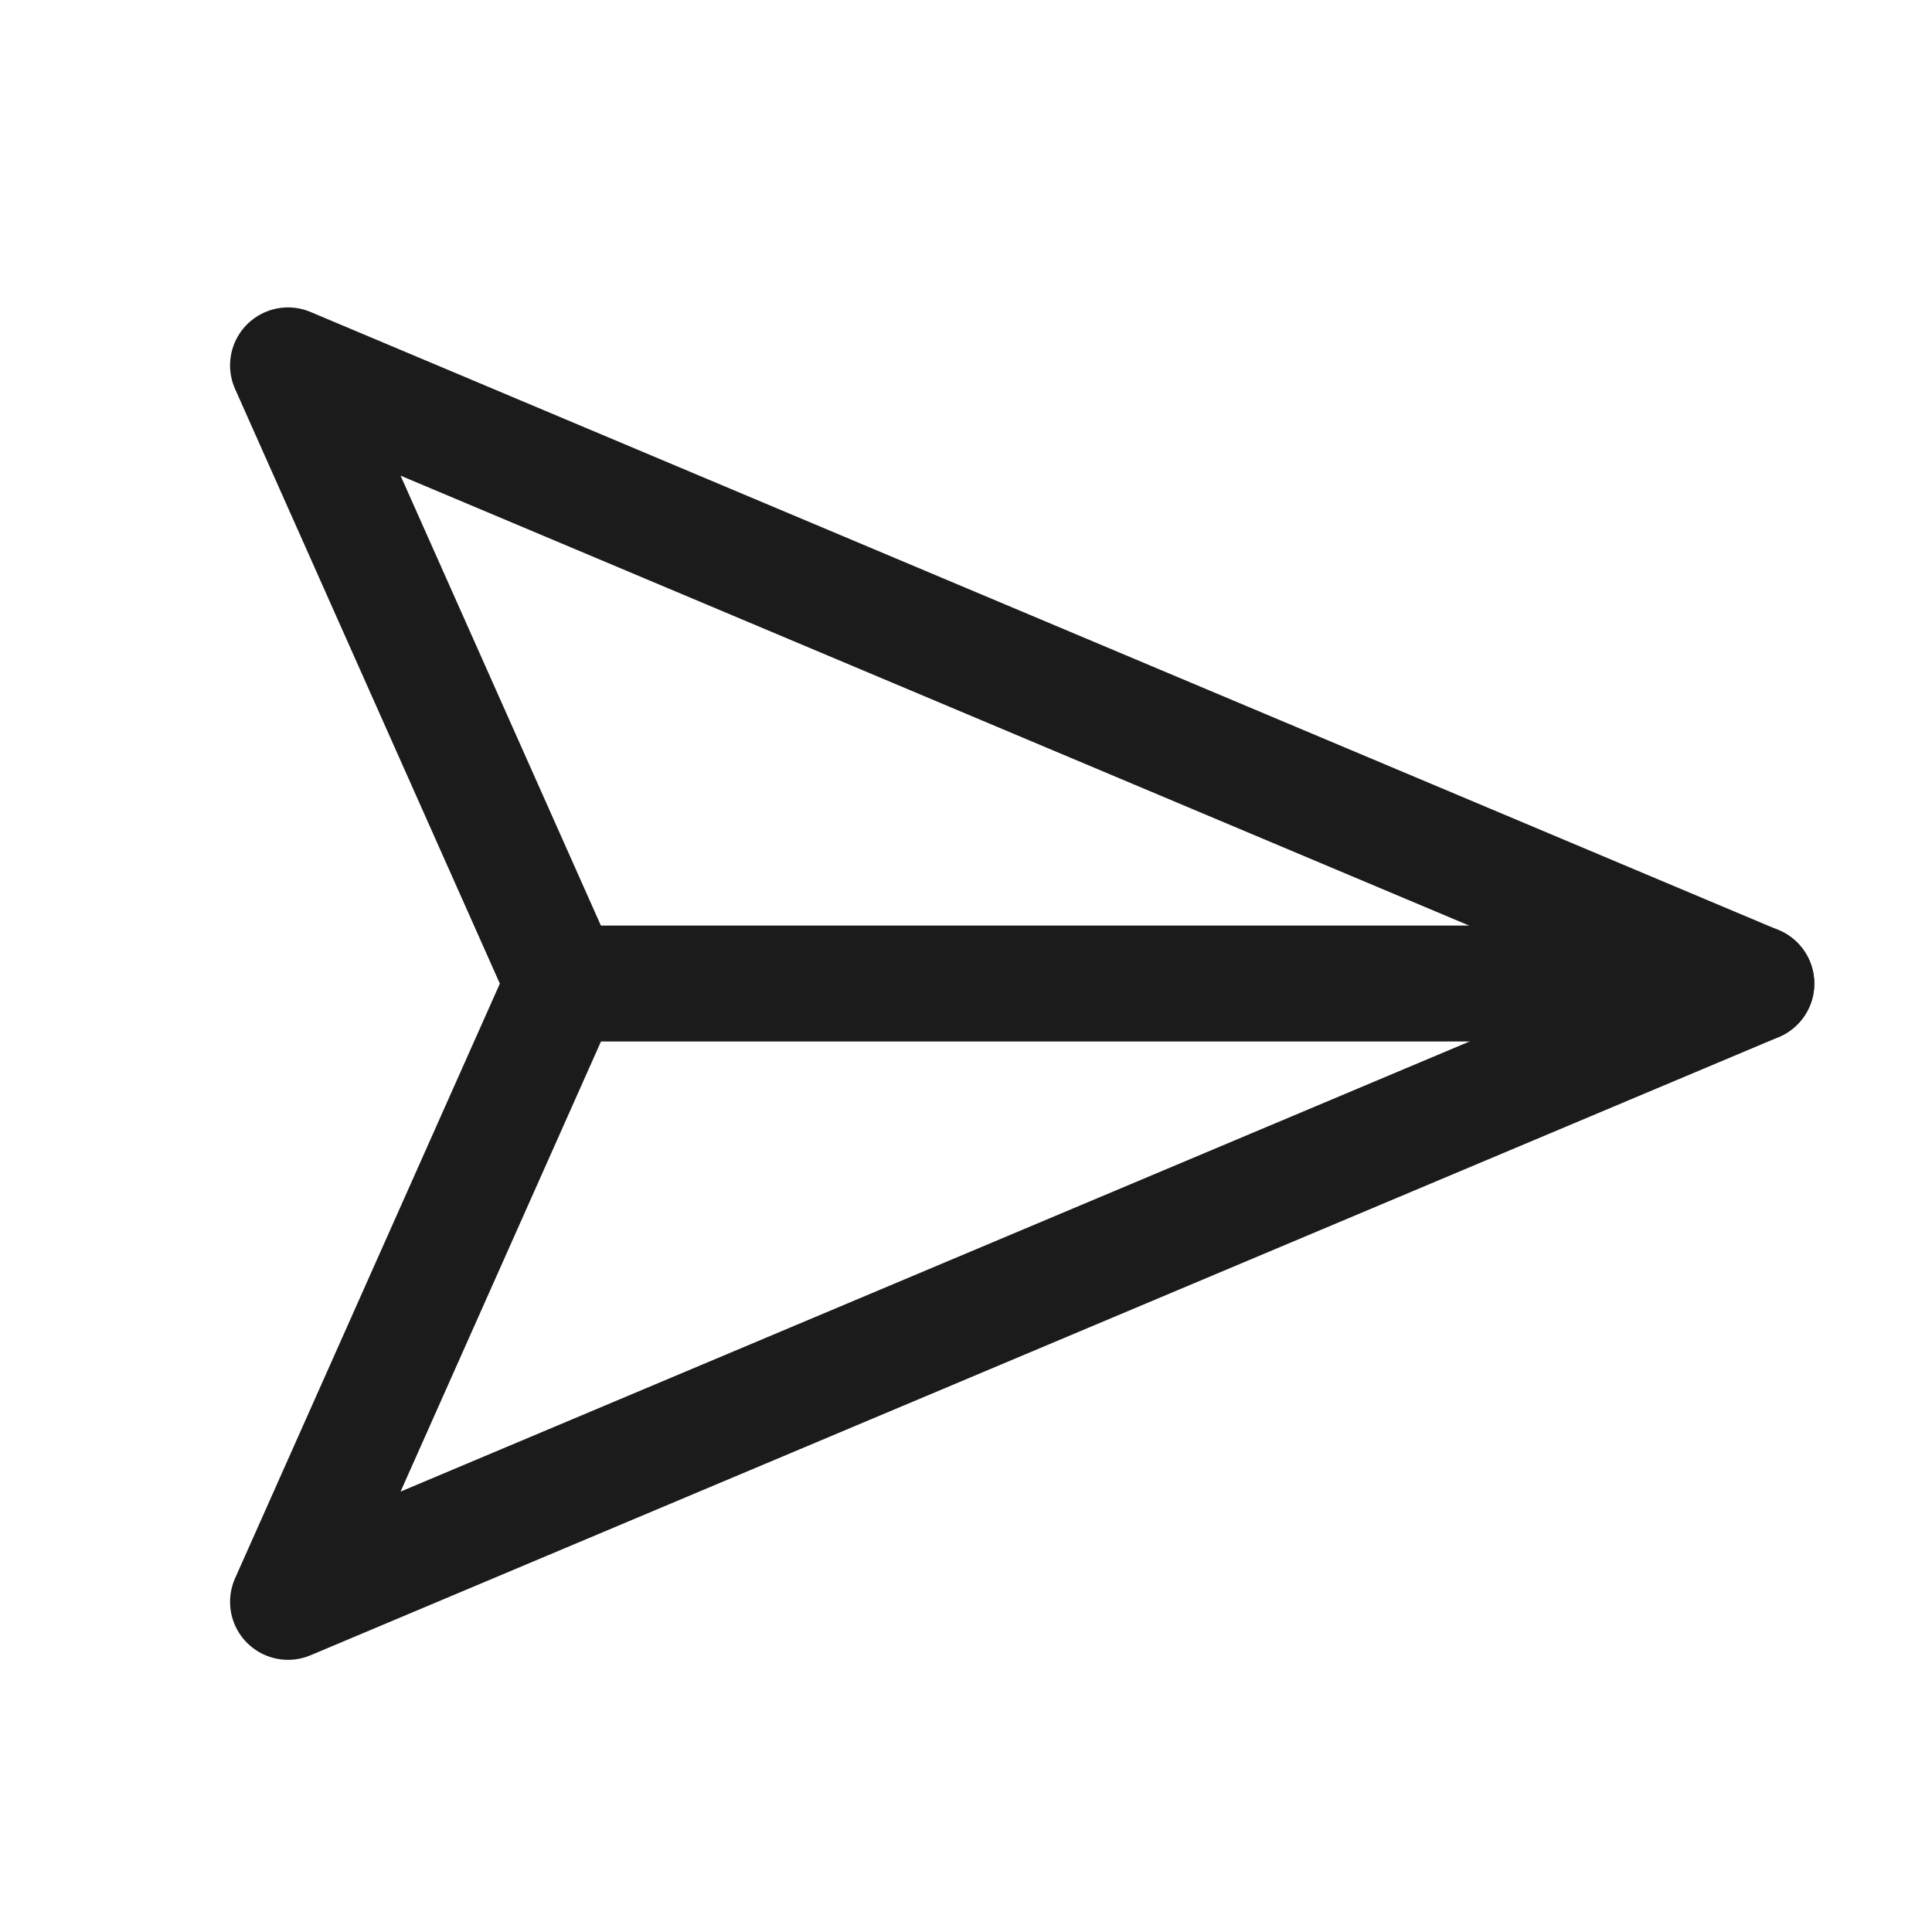
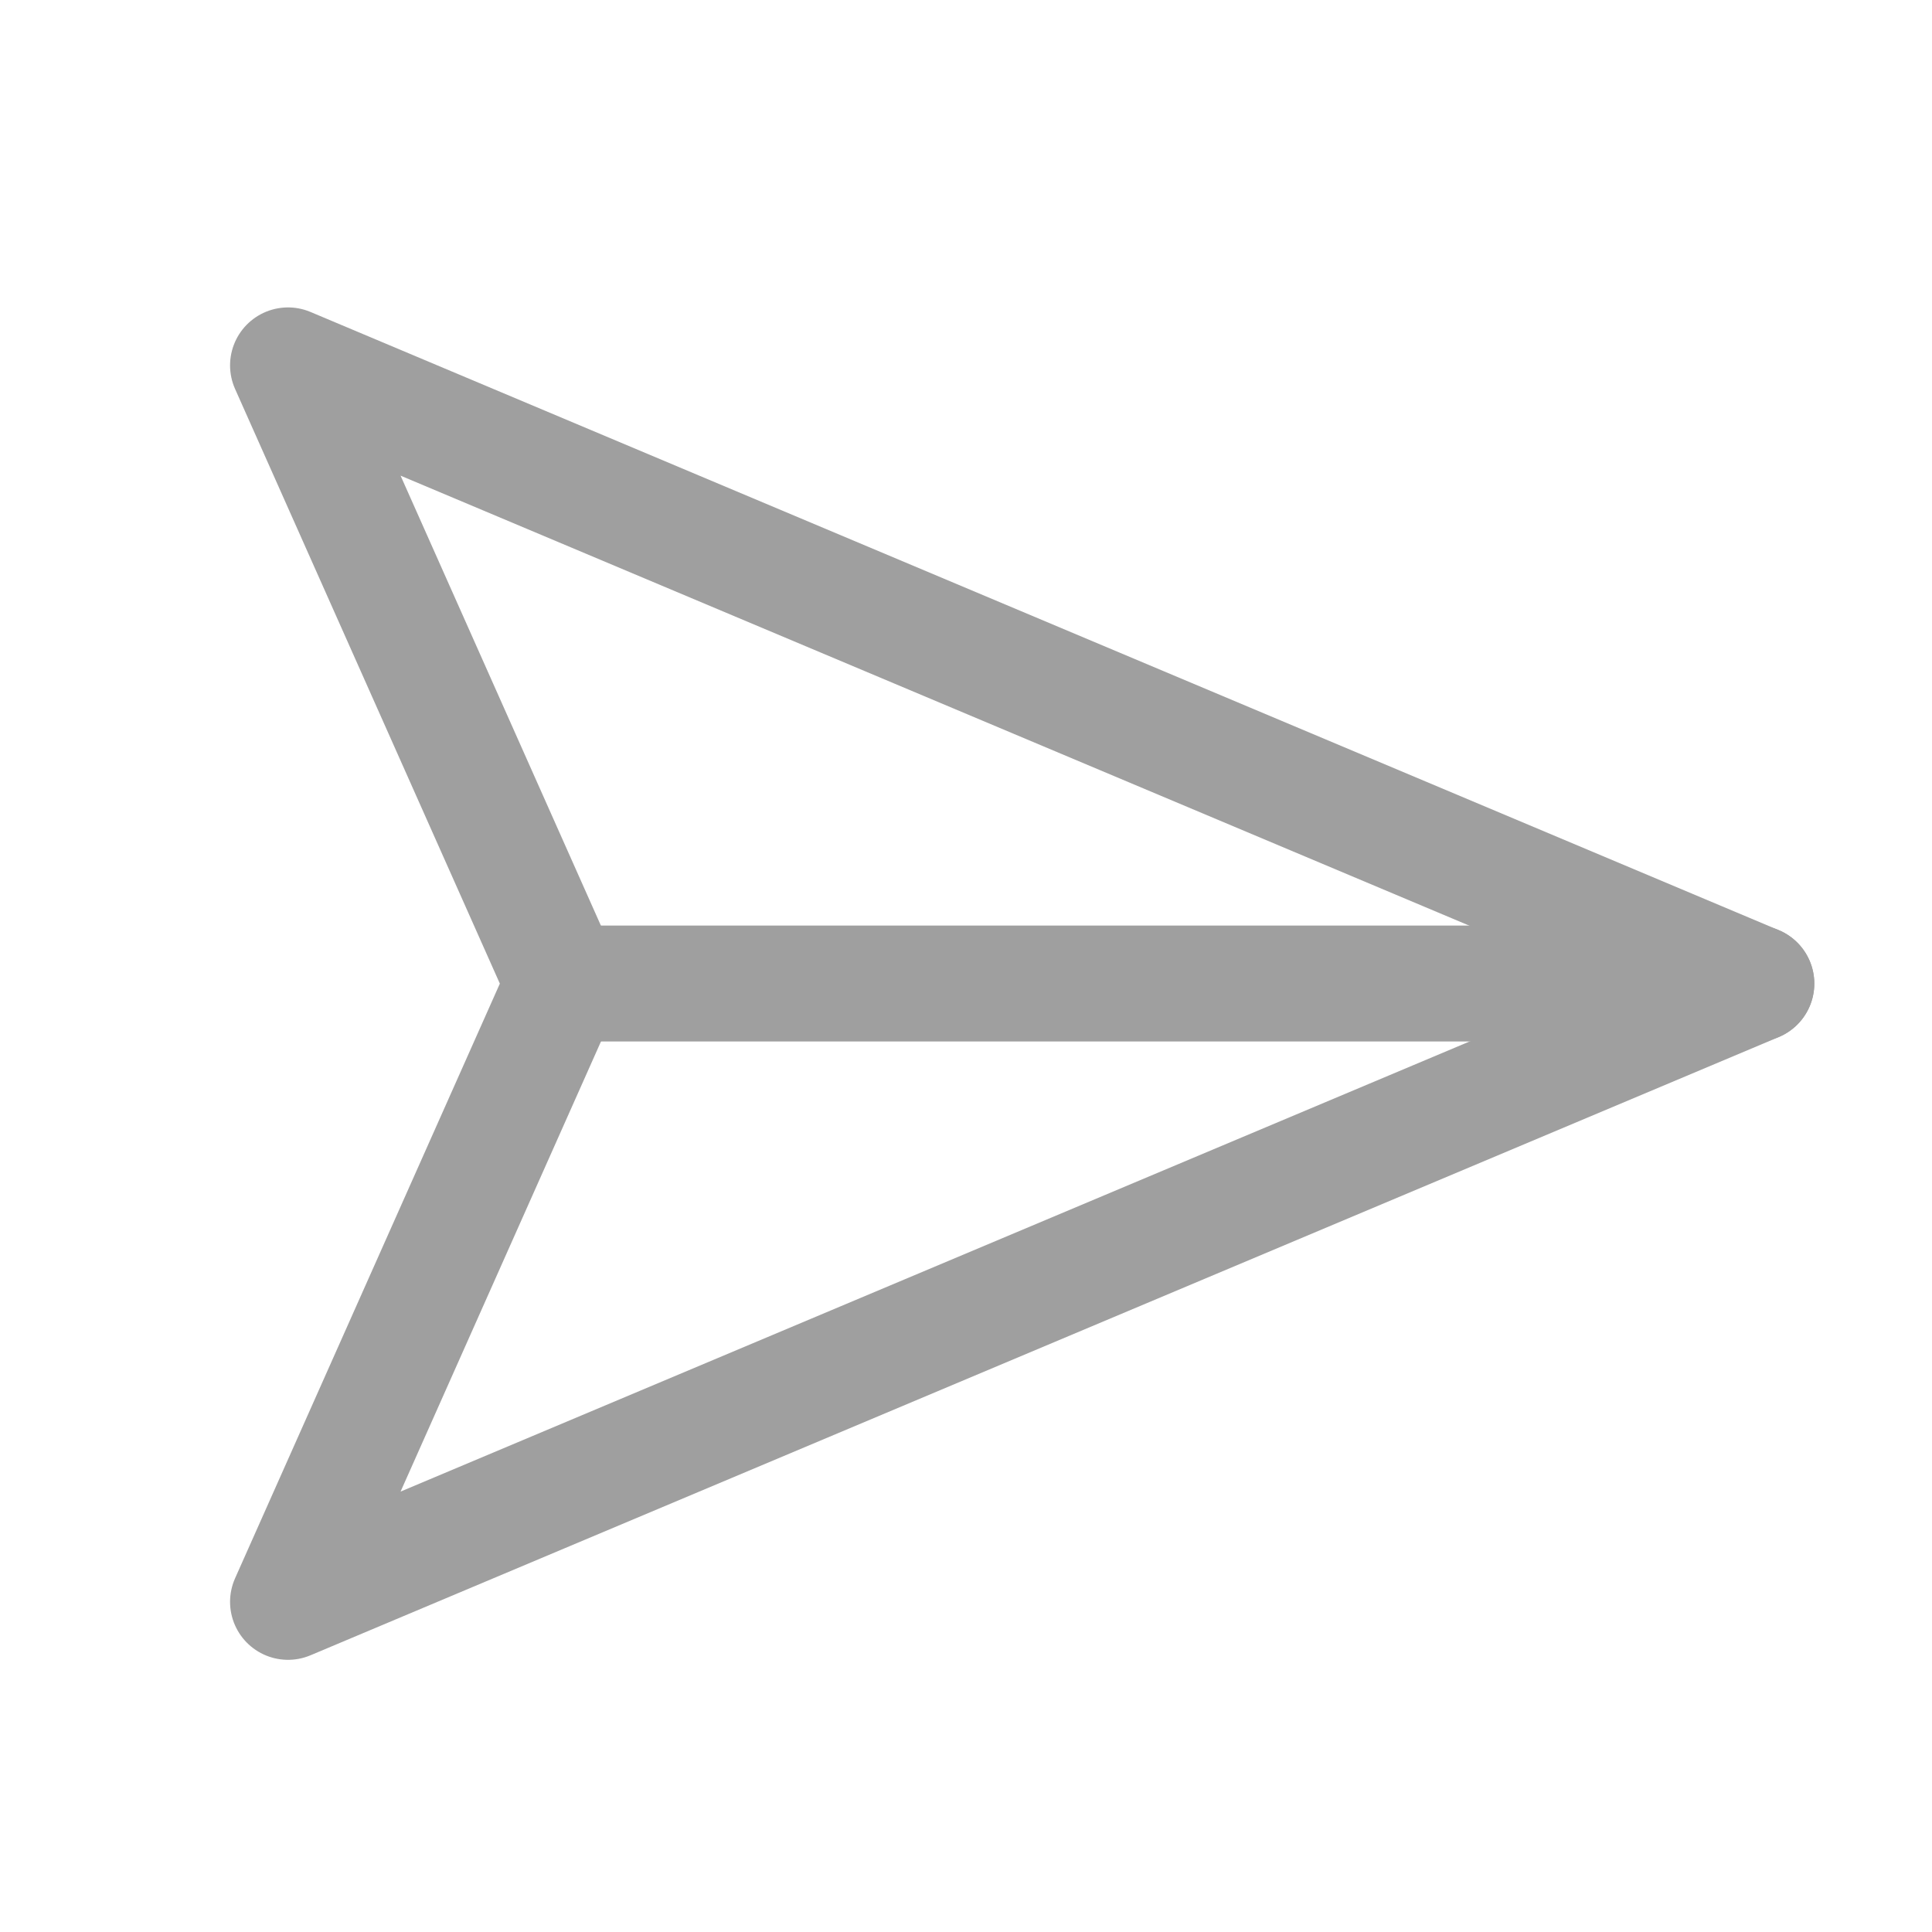
<svg xmlns="http://www.w3.org/2000/svg" width="25" height="25" viewBox="0 0 25 25" fill="none">
-   <path d="M22.727 12.728L3.727 20.728L7.289 12.728L3.727 4.728L22.727 12.728Z" stroke="#1B1B1B" stroke-width="1.5" stroke-linecap="round" stroke-linejoin="round" />
-   <path d="M7.227 12.727H22.727" stroke="#1B1B1B" stroke-width="1.5" stroke-linecap="round" stroke-linejoin="round" />
+   <path d="M22.727 12.728L3.727 20.728L7.289 12.728L3.727 4.728L22.727 12.728Z" stroke="#9F9F9F" stroke-width="1.5" stroke-linecap="round" stroke-linejoin="round" />
+   <path d="M7.227 12.727H22.727" stroke="#9F9F9F" stroke-width="1.5" stroke-linecap="round" stroke-linejoin="round" />
</svg>
